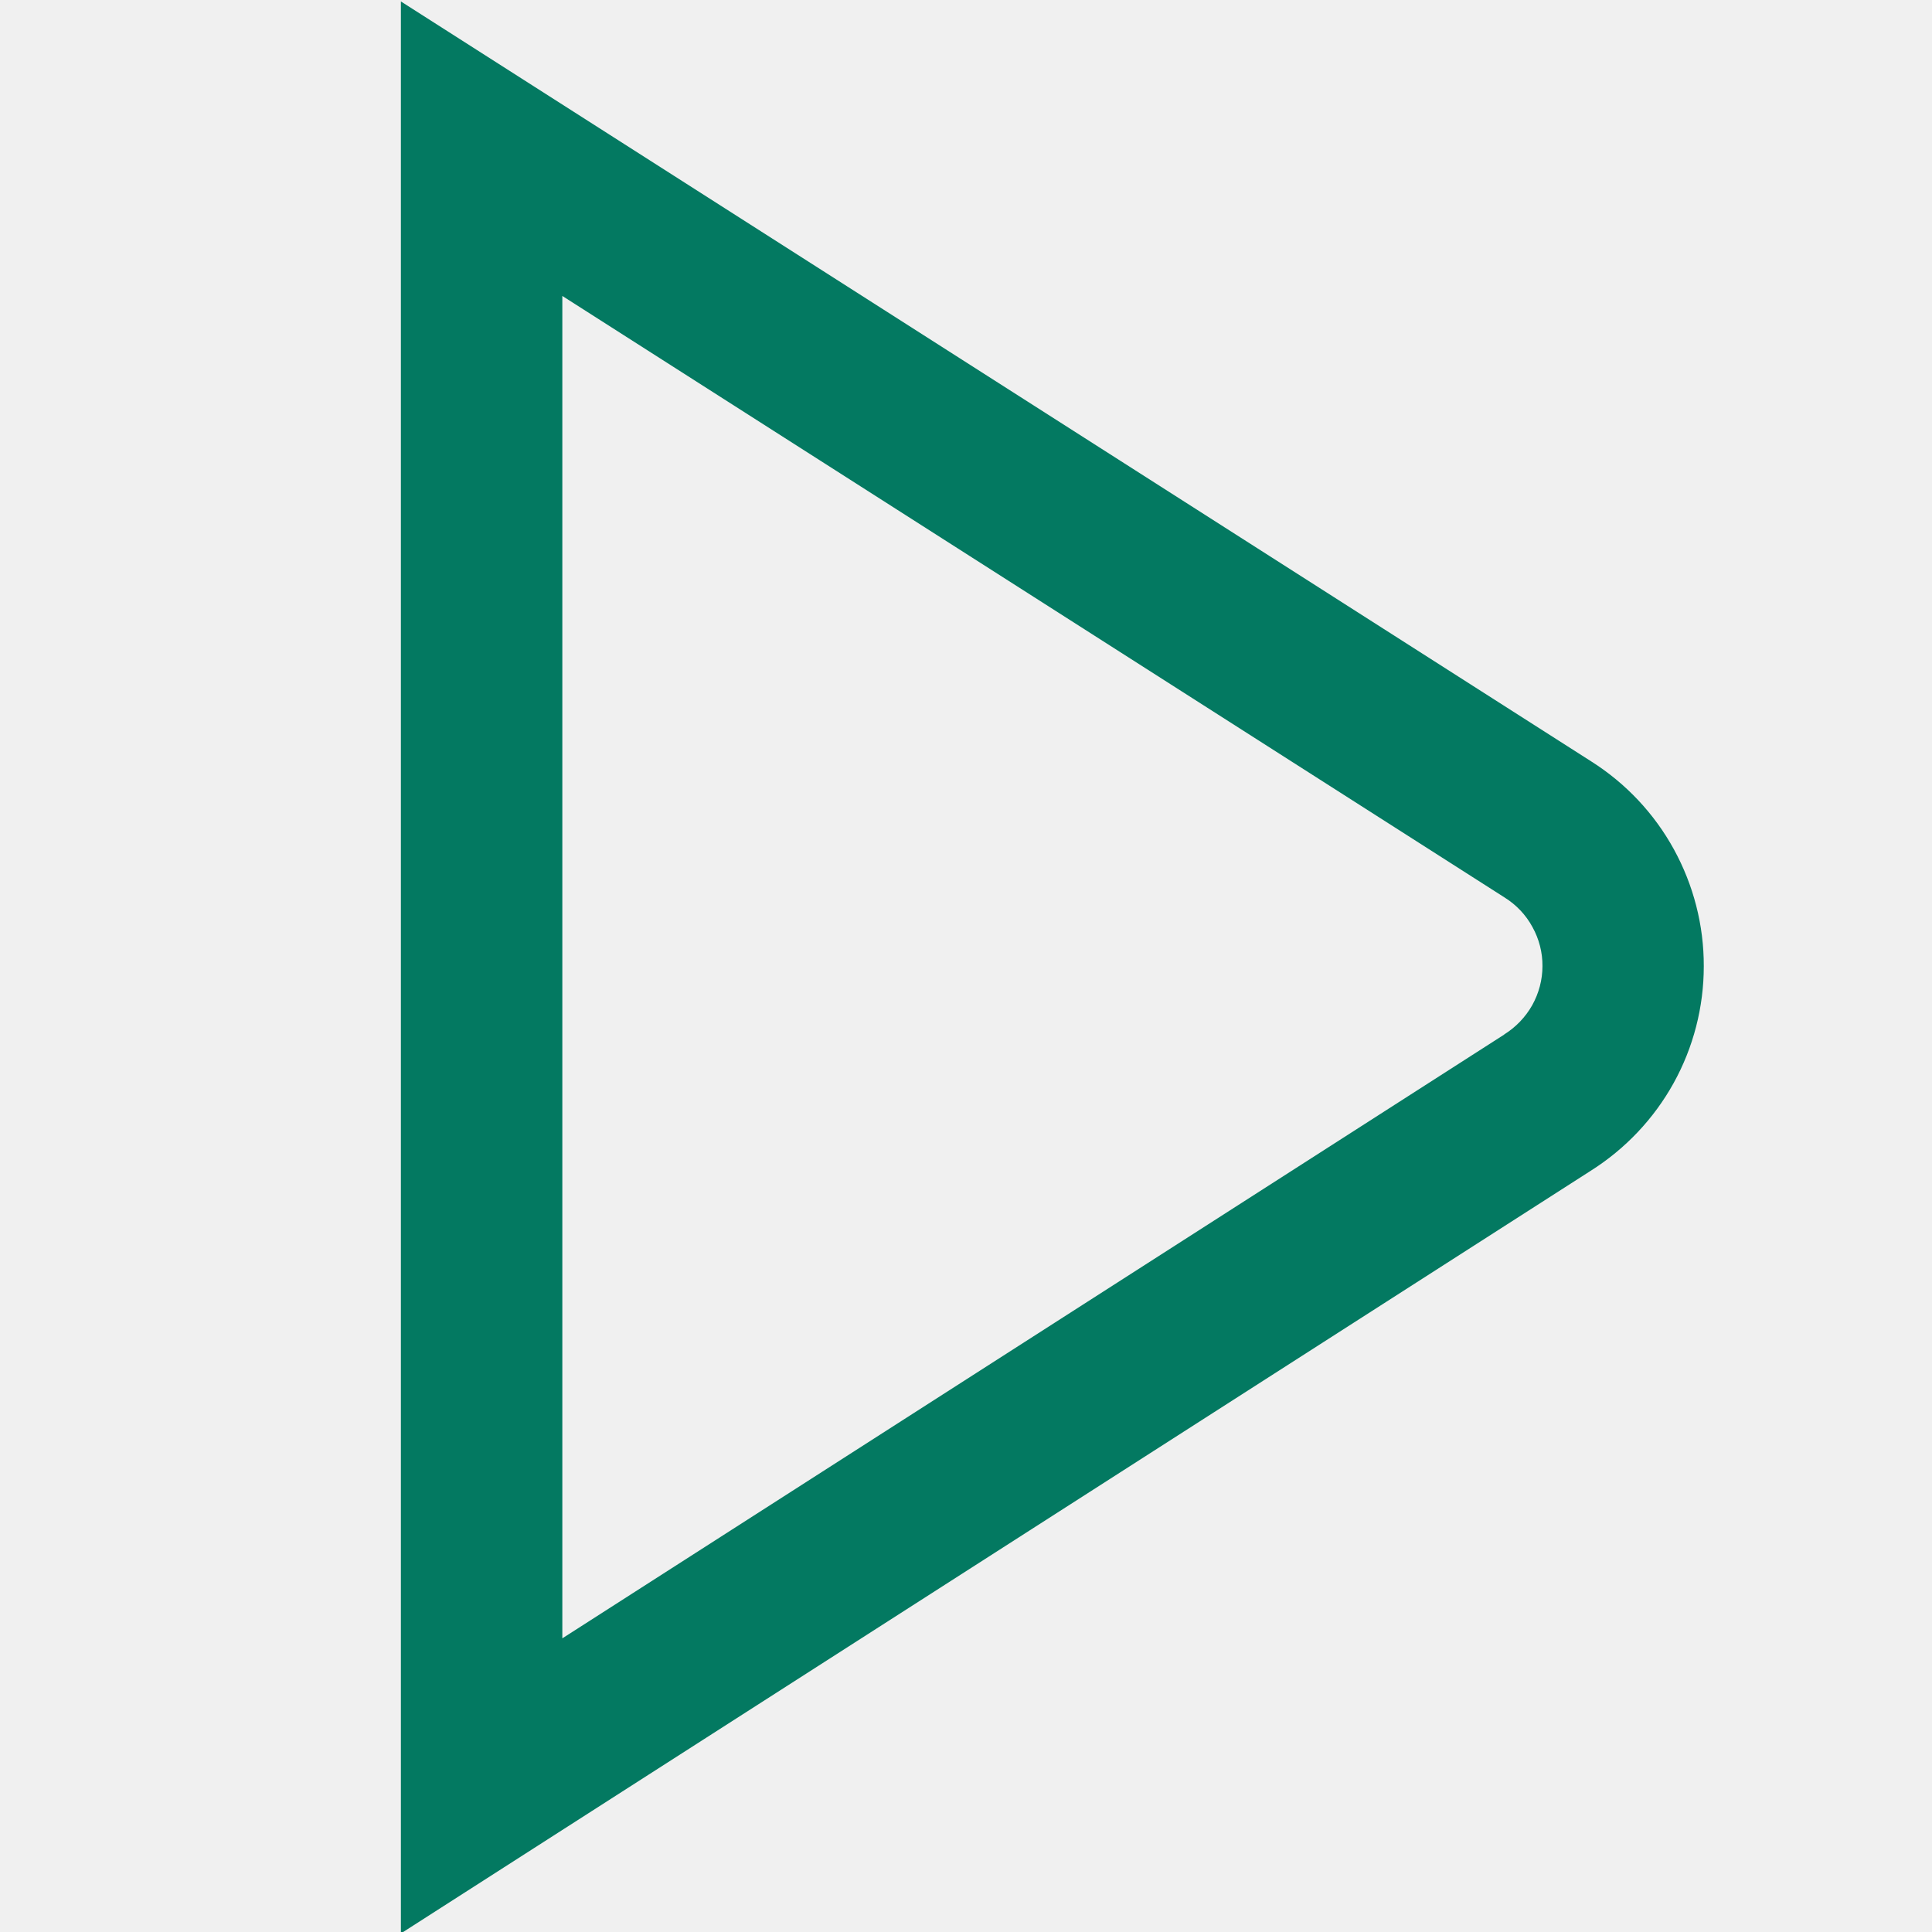
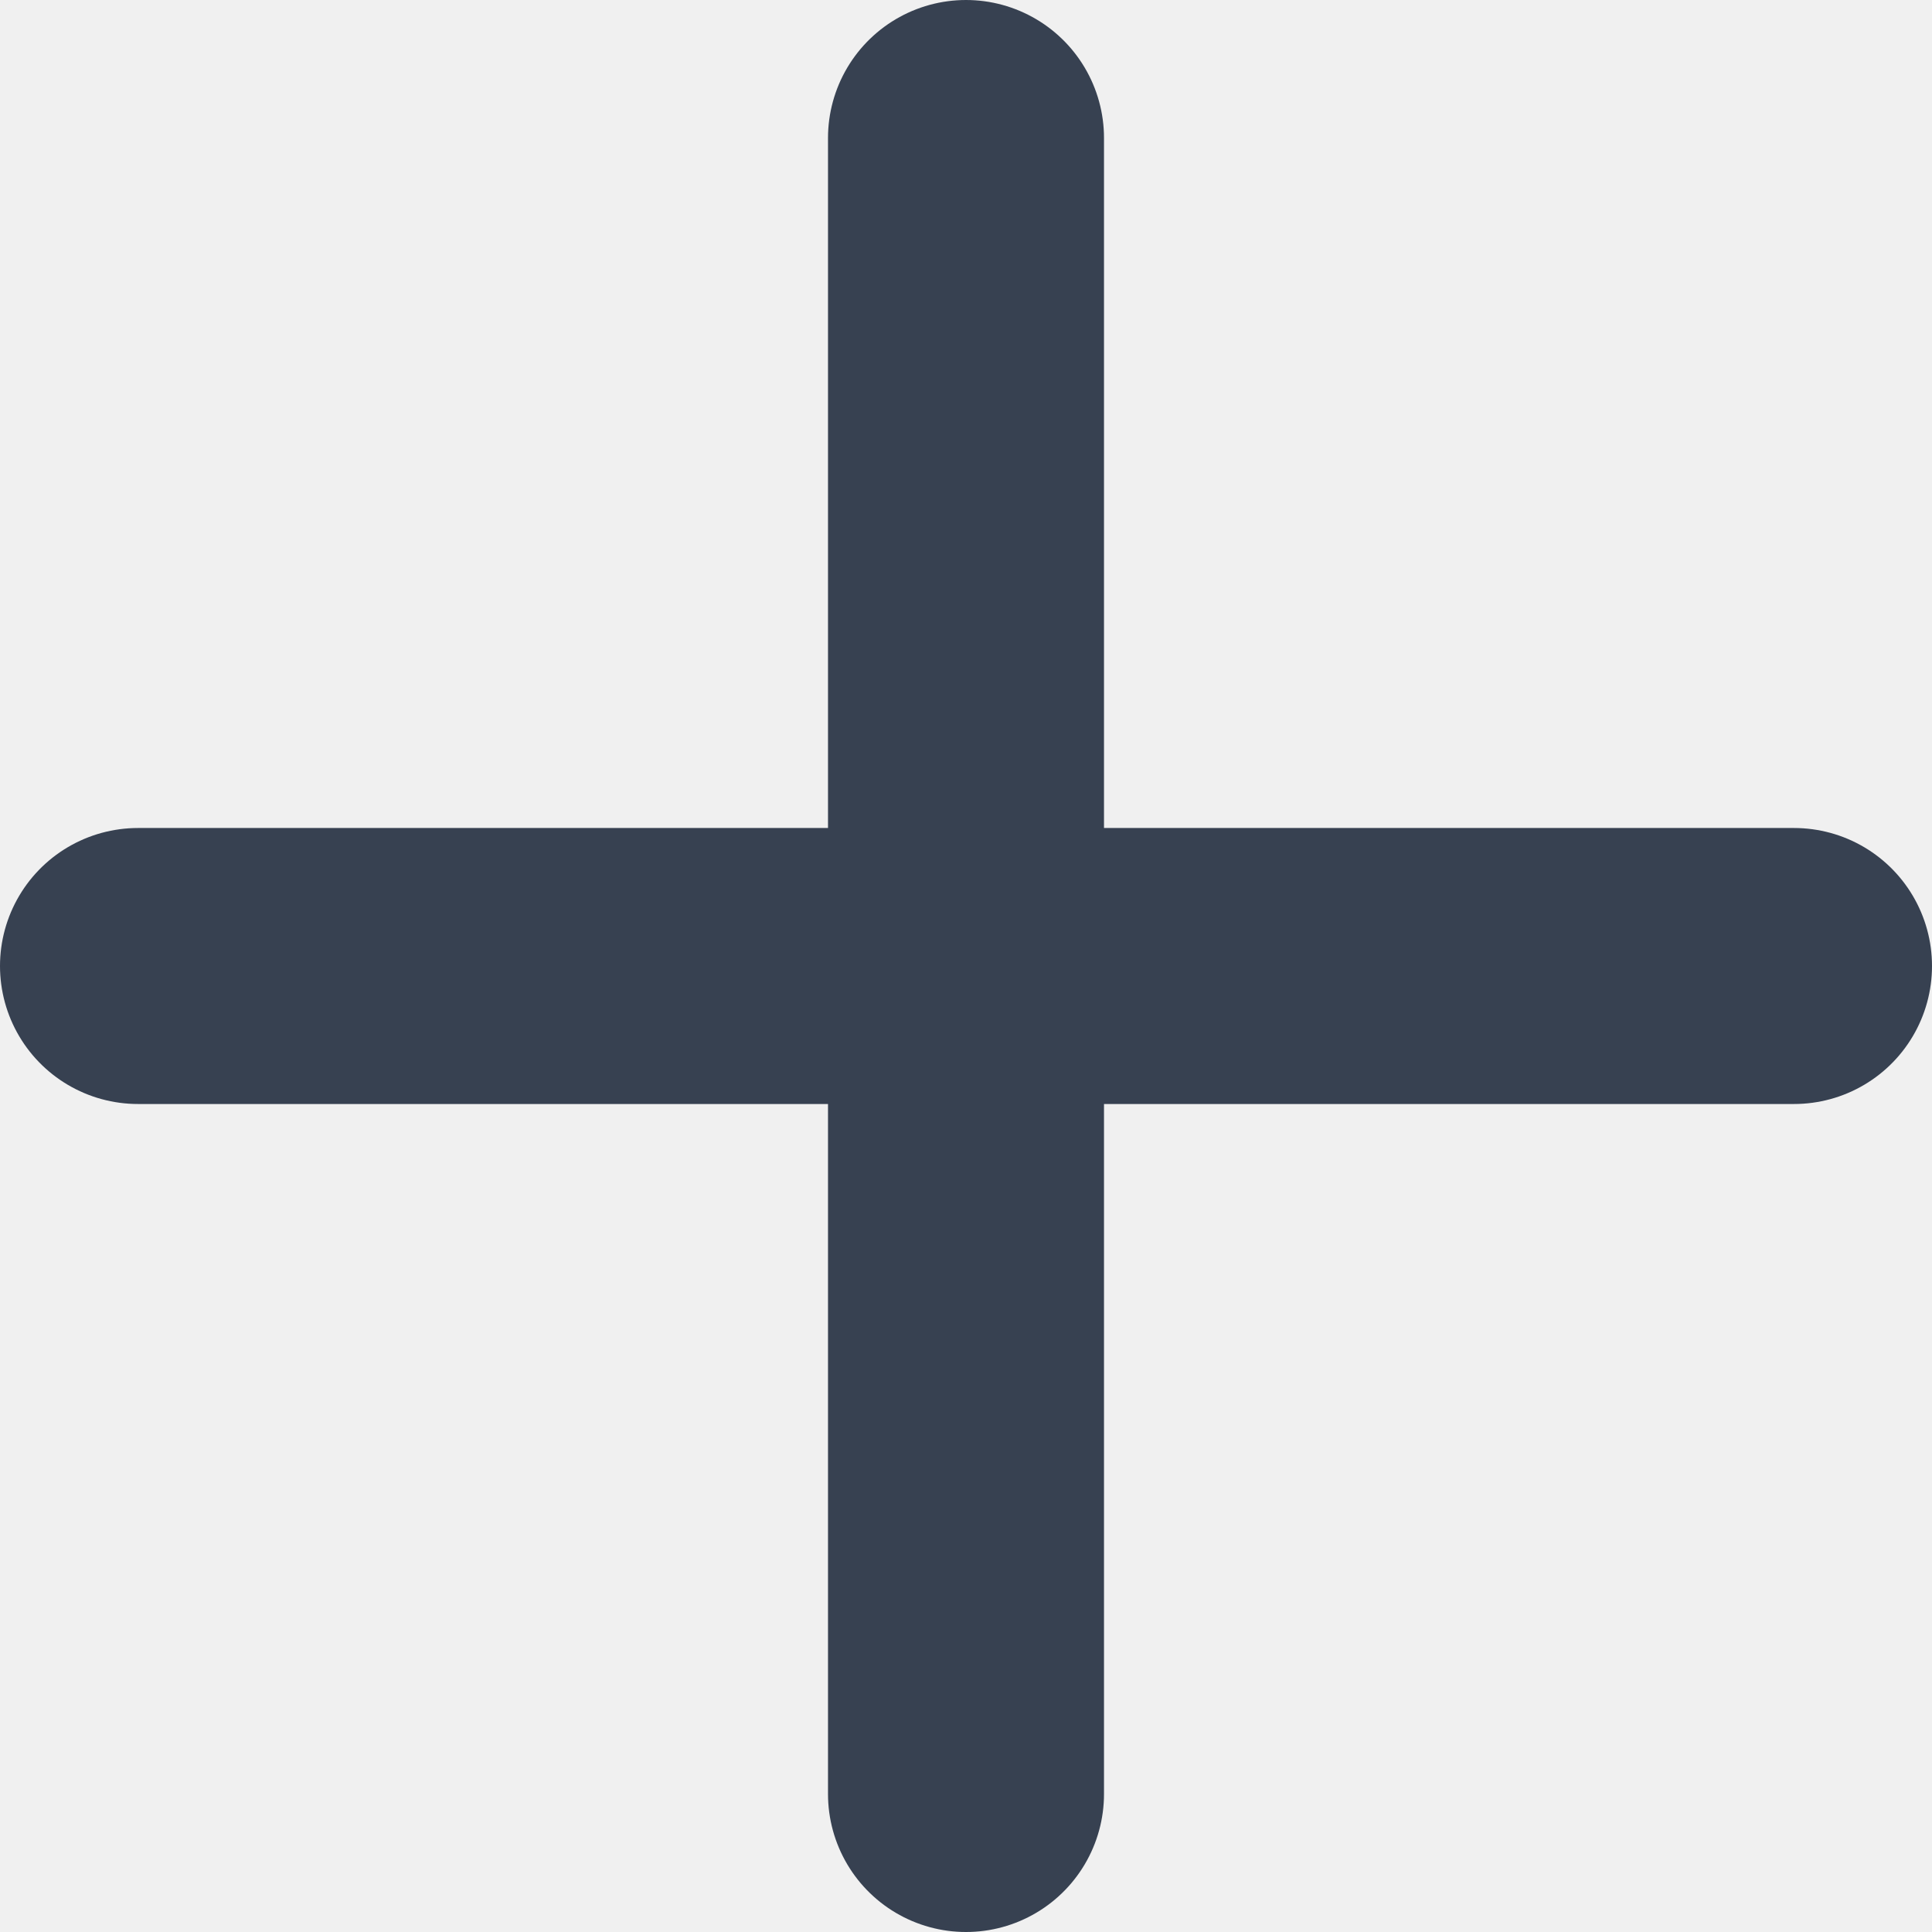
- <svg xmlns="http://www.w3.org/2000/svg" width="16" height="16" viewBox="0 0 16 16" fill="none">
-   <g clip-path="url(#clip0_402_828)">
-     <path d="M13.177 6.305L3.32 0.012V16.012L13.172 9.697C13.459 9.516 13.696 9.266 13.86 8.97C14.024 8.674 14.11 8.34 14.11 8.002C14.111 7.663 14.025 7.33 13.862 7.033C13.699 6.736 13.463 6.486 13.177 6.305ZM12.457 8.568L4.657 13.568V2.451L12.461 7.433C12.557 7.493 12.637 7.577 12.691 7.677C12.746 7.776 12.775 7.888 12.774 8.001C12.774 8.115 12.744 8.226 12.689 8.325C12.633 8.424 12.553 8.507 12.457 8.567V8.568Z" fill="#037961" />
-   </g>
-   <defs>
-     <clipPath id="clip0_402_828">
-       <rect width="16" height="16" fill="white" />
-     </clipPath>
-   </defs>
+ <svg xmlns="http://www.w3.org/2000/svg" width="14" height="14" viewBox="0 0 14 14" fill="none">
+   <path d="M7 1V13M13 7L1 7" stroke="#374151" stroke-width="2" stroke-linecap="round" stroke-linejoin="round" />
</svg>
